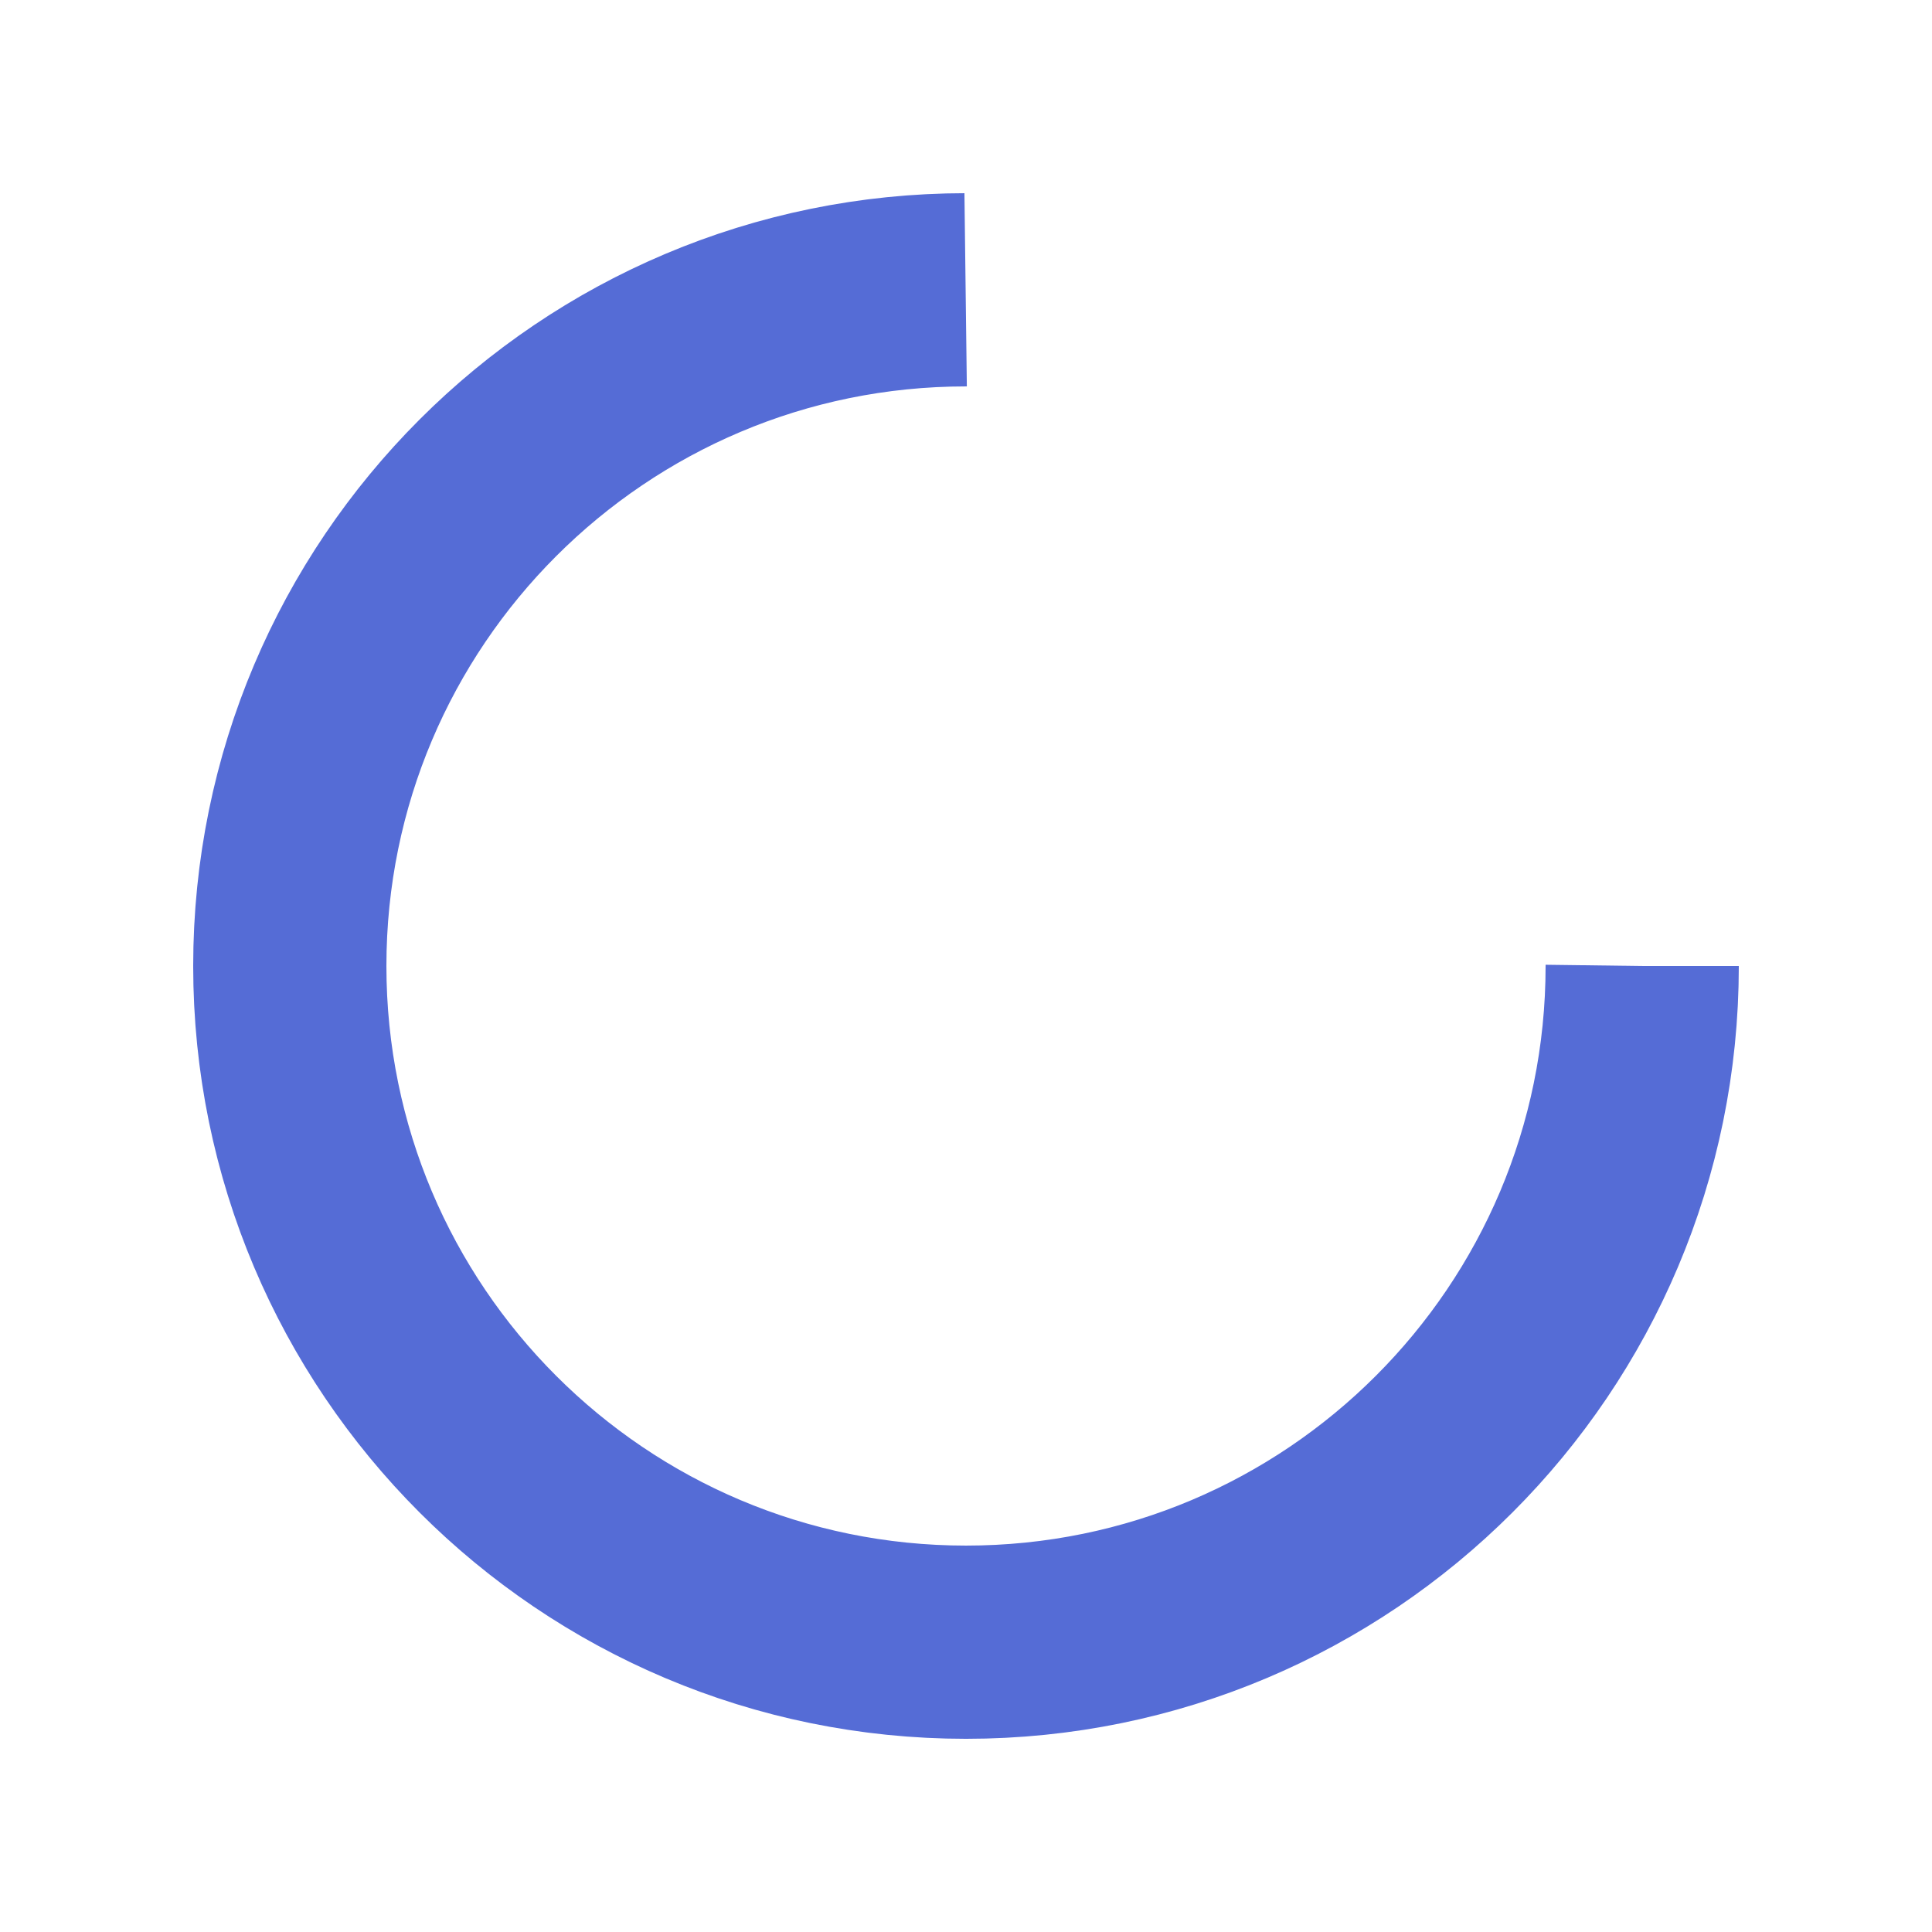
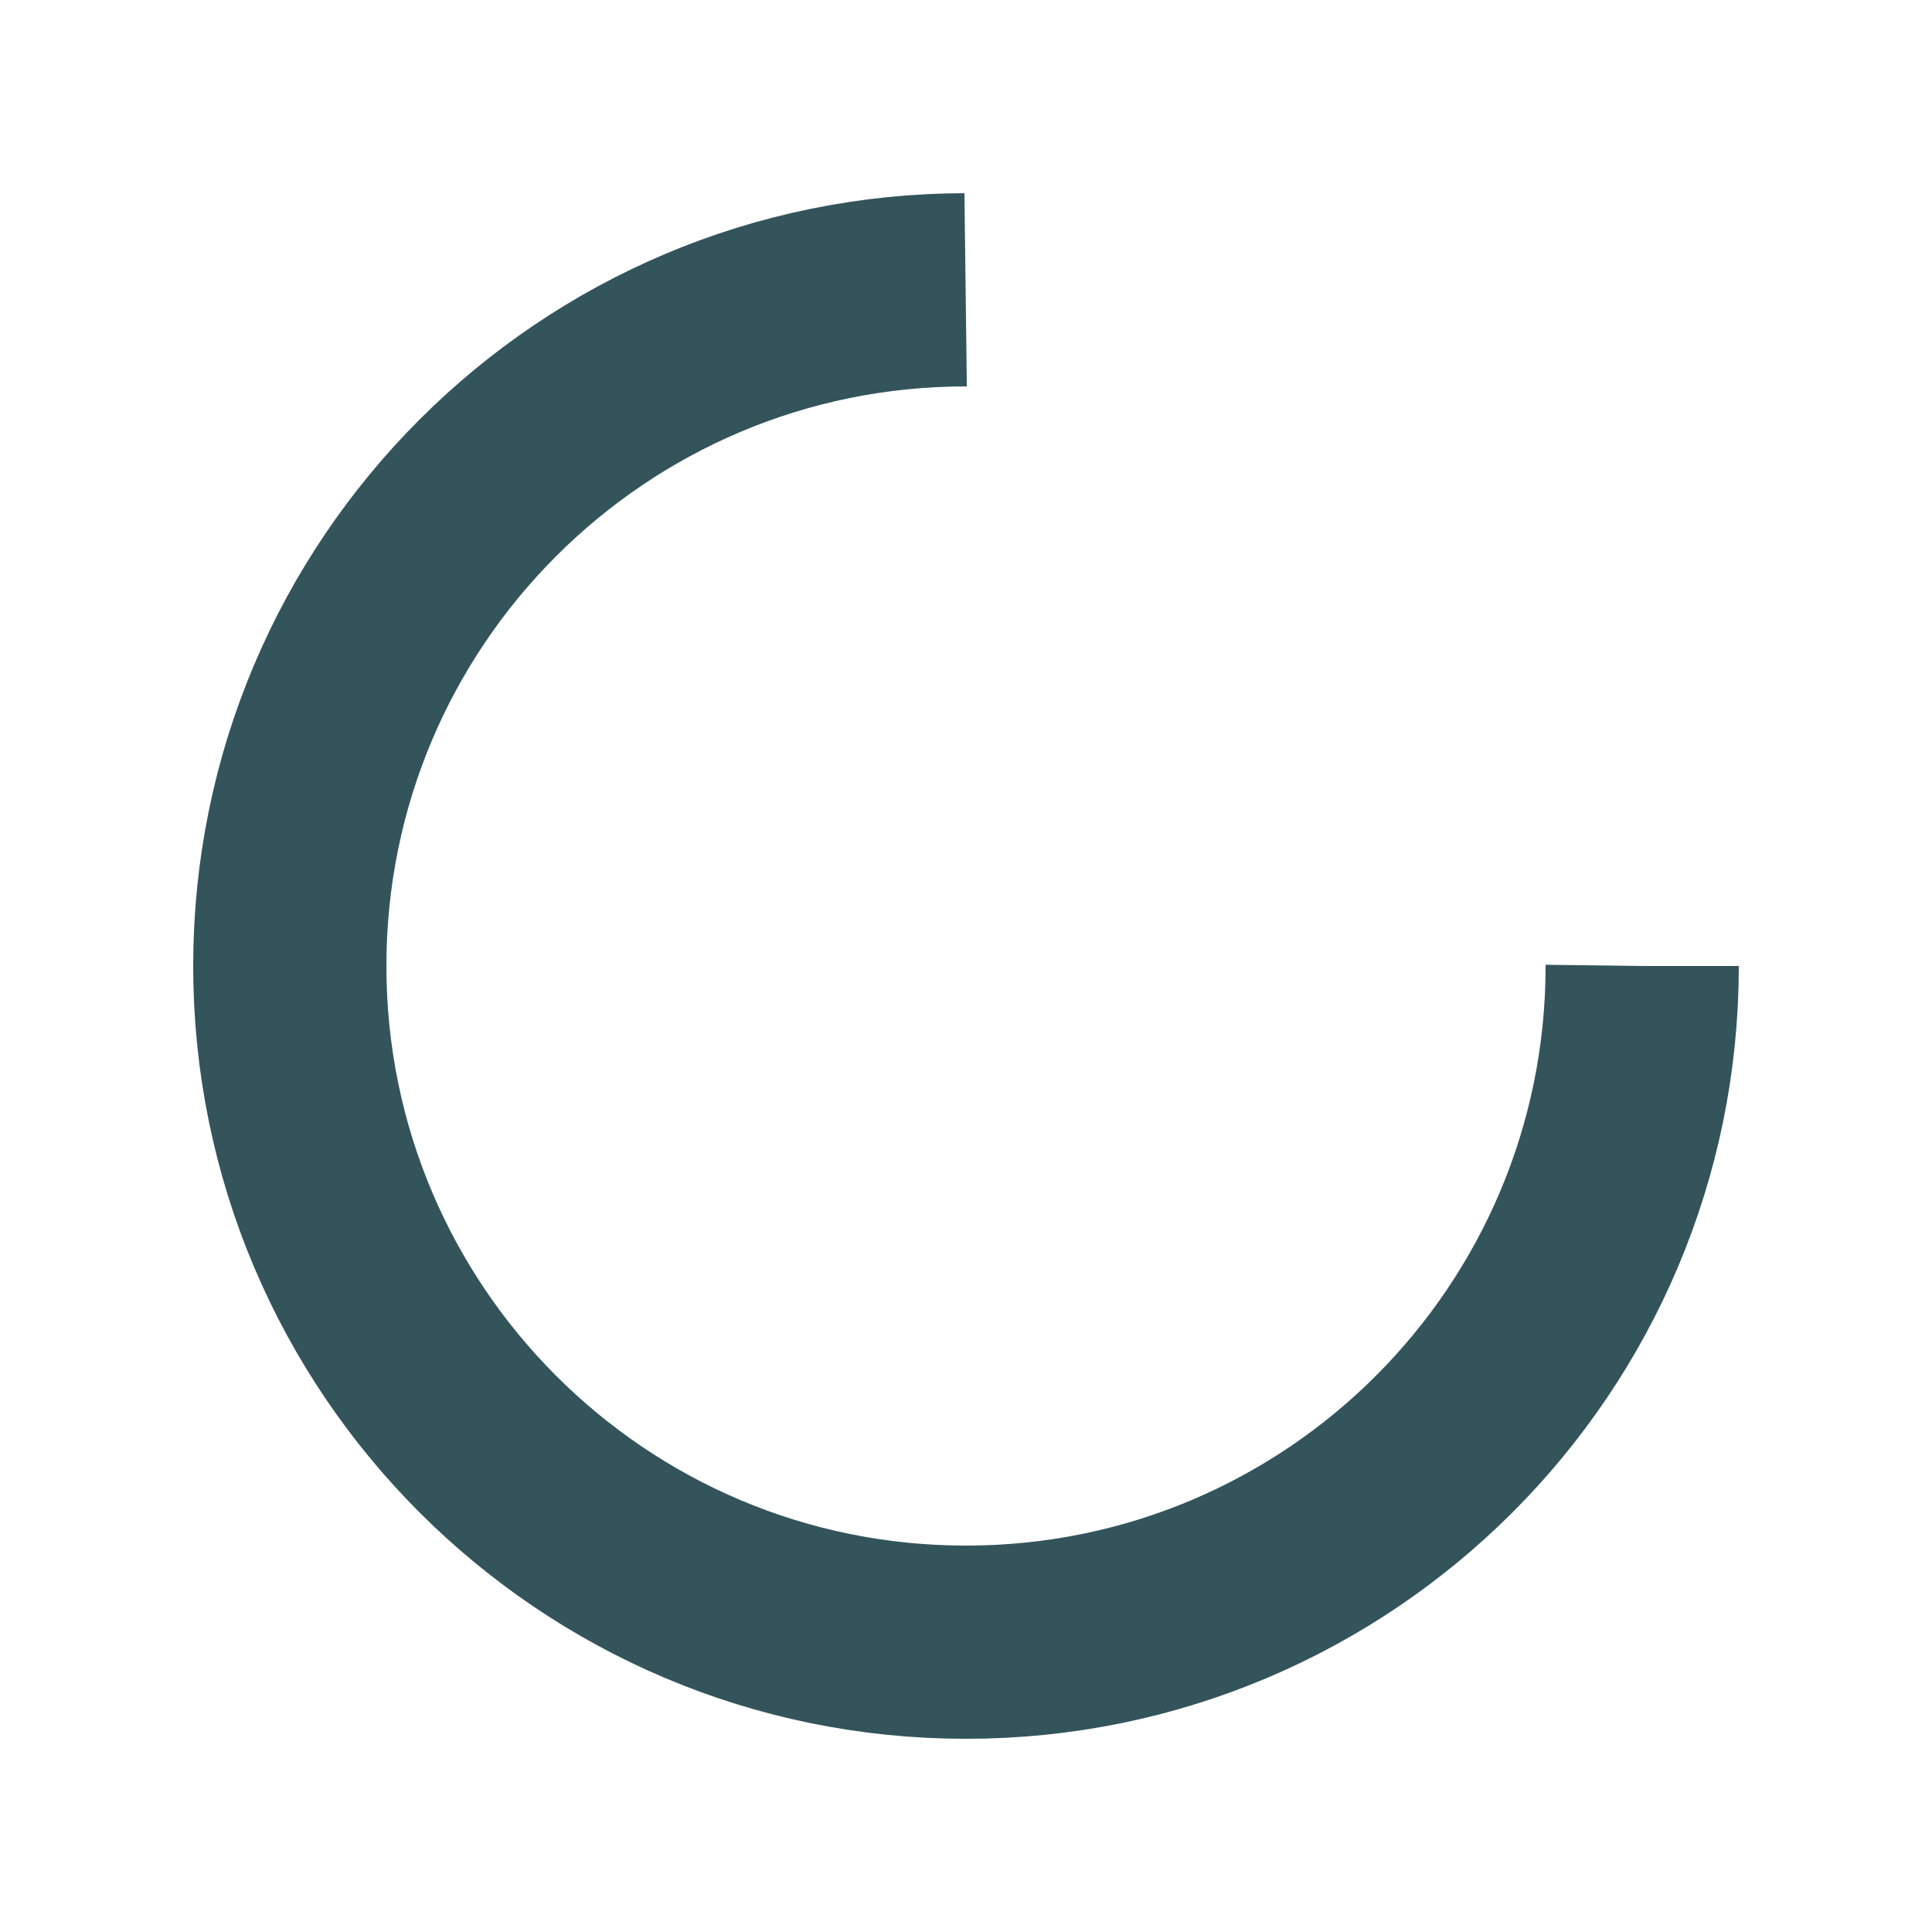
<svg xmlns="http://www.w3.org/2000/svg" style="margin: auto; background: rgb(255, 255, 255); display: block; shape-rendering: auto;" width="200px" height="200px" viewBox="0 0 100 100" preserveAspectRatio="xMidYMid">
-   <circle cx="50" cy="50" fill="none" stroke="#556cd6" stroke-width="10" r="35" stroke-dasharray="164.934 56.978">
+   <circle cx="50" cy="50" fill="none" stroke="#34545c" stroke-width="10" r="35" stroke-dasharray="164.934 56.978">
    <animateTransform attributeName="transform" type="rotate" repeatCount="indefinite" dur="1s" values="0 50 50;360 50 50" keyTimes="0;1" />
  </circle>
</svg>
